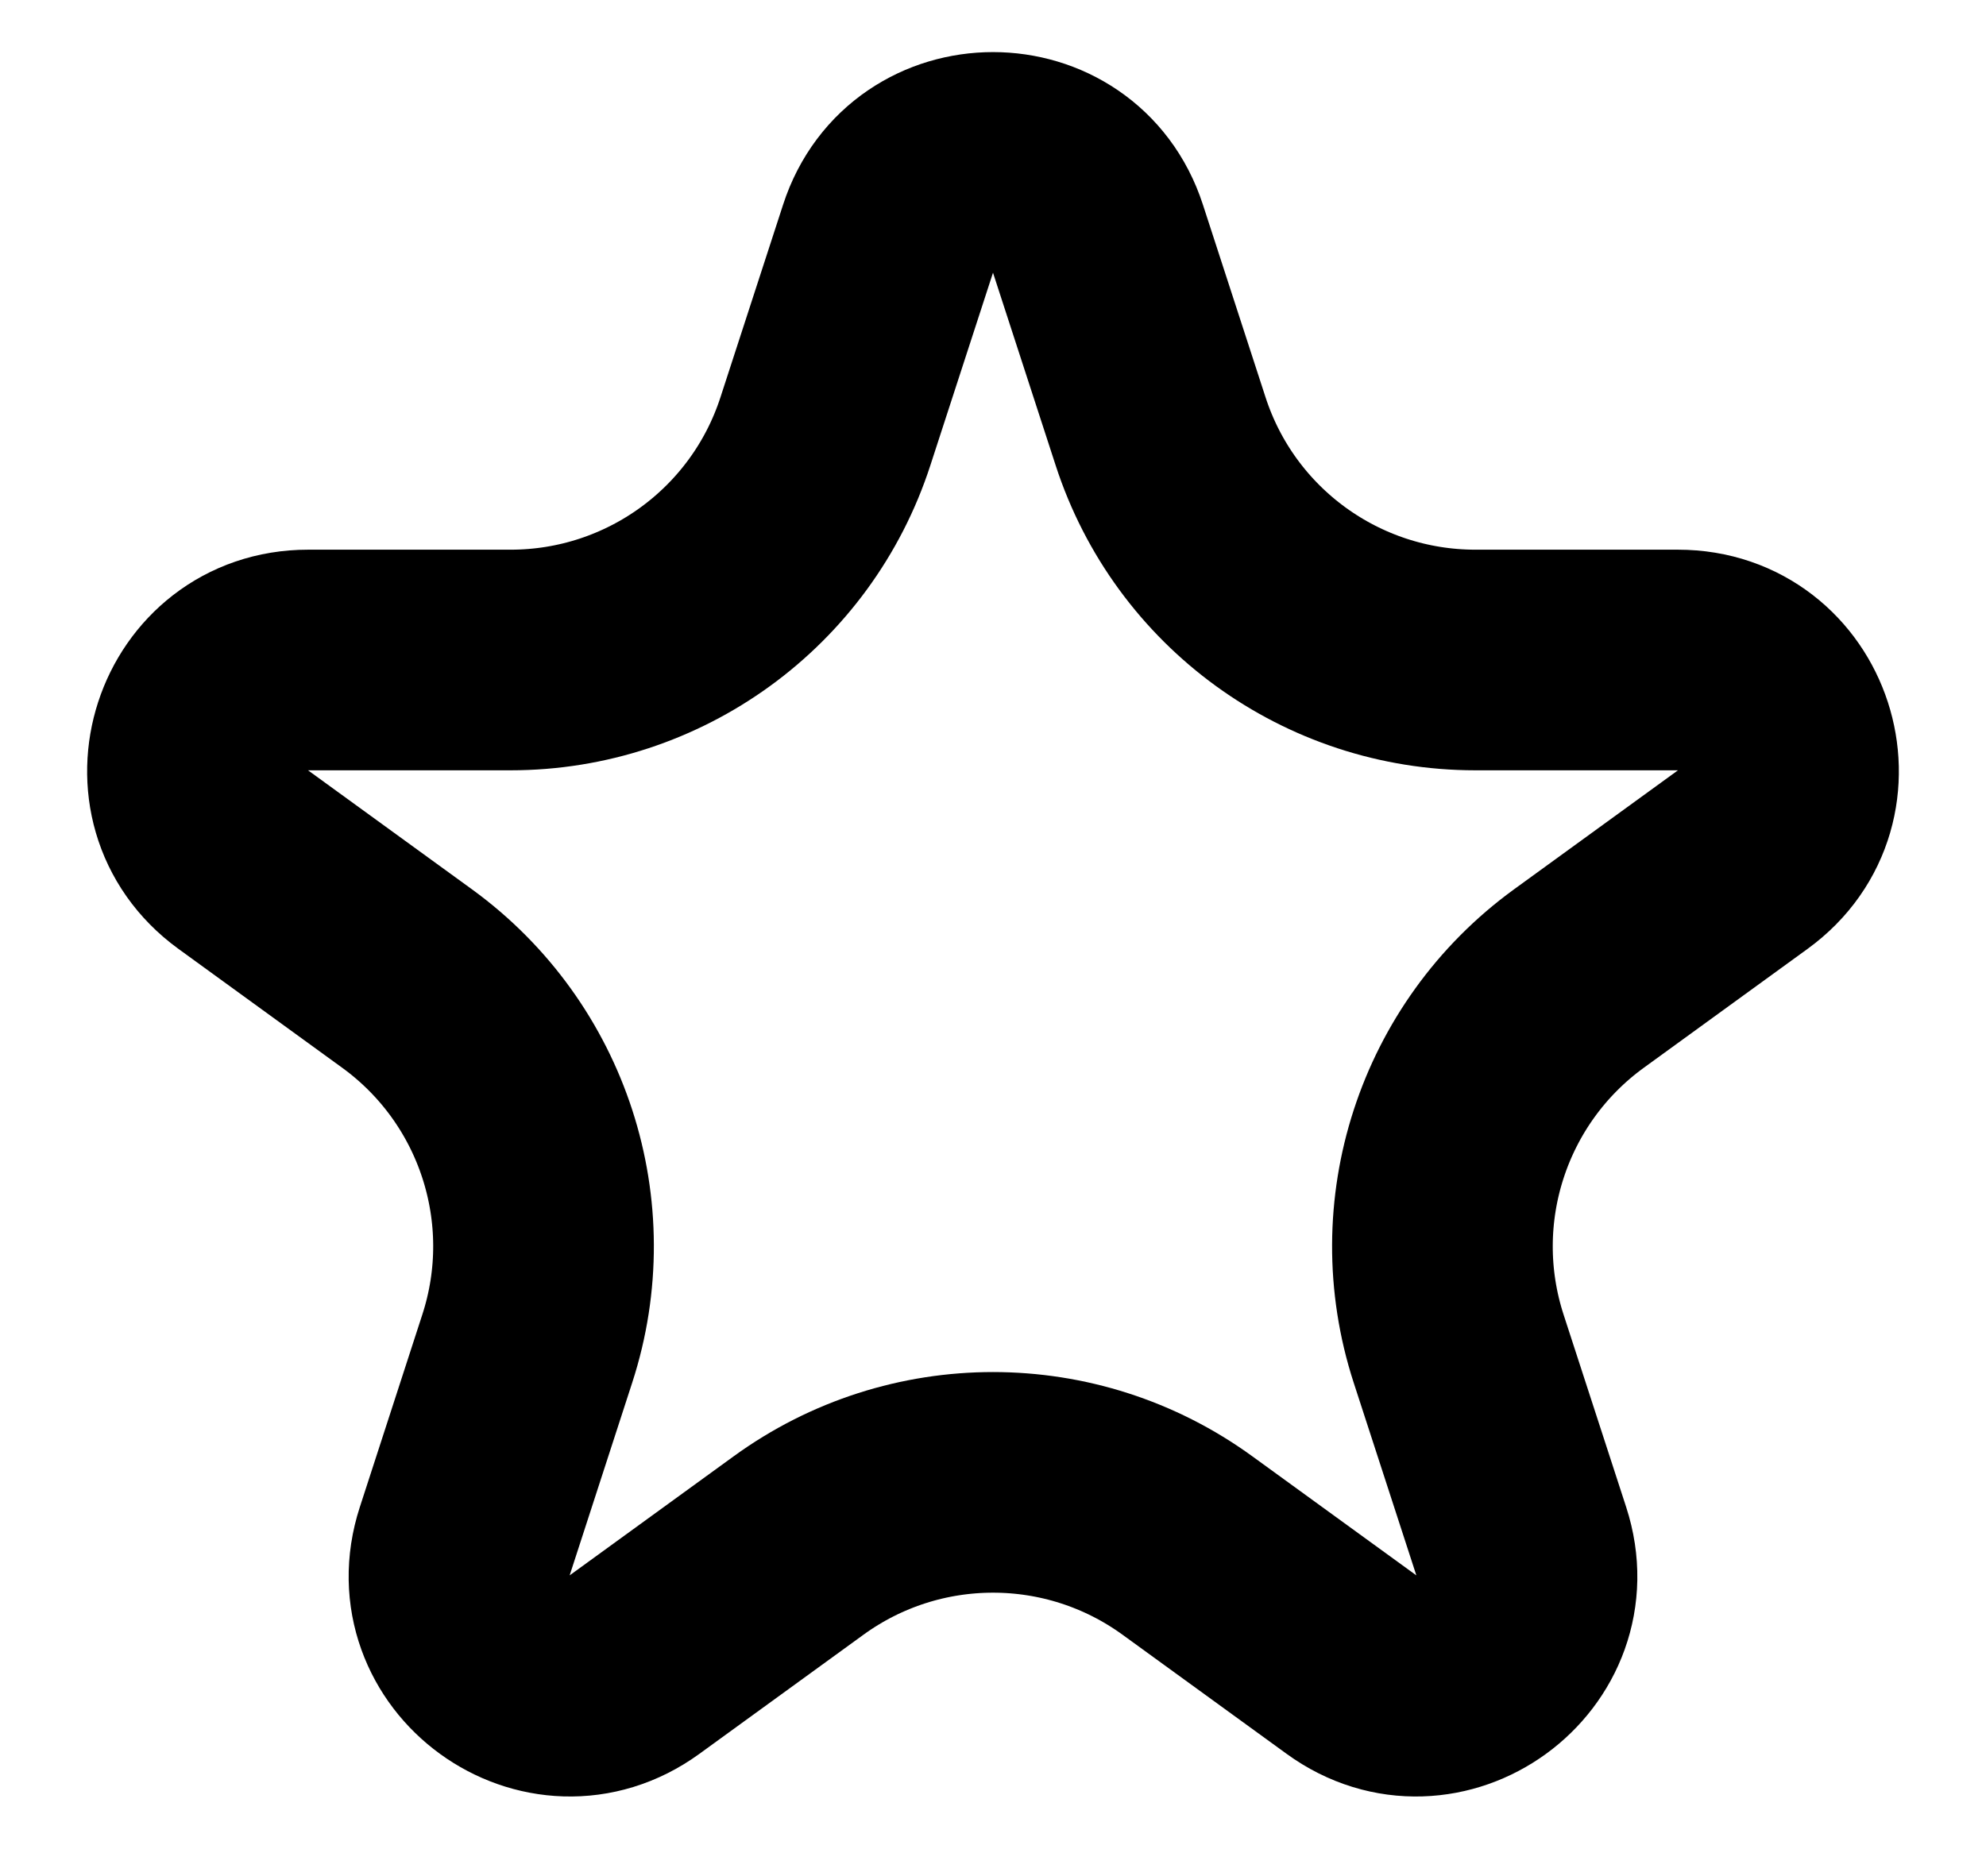
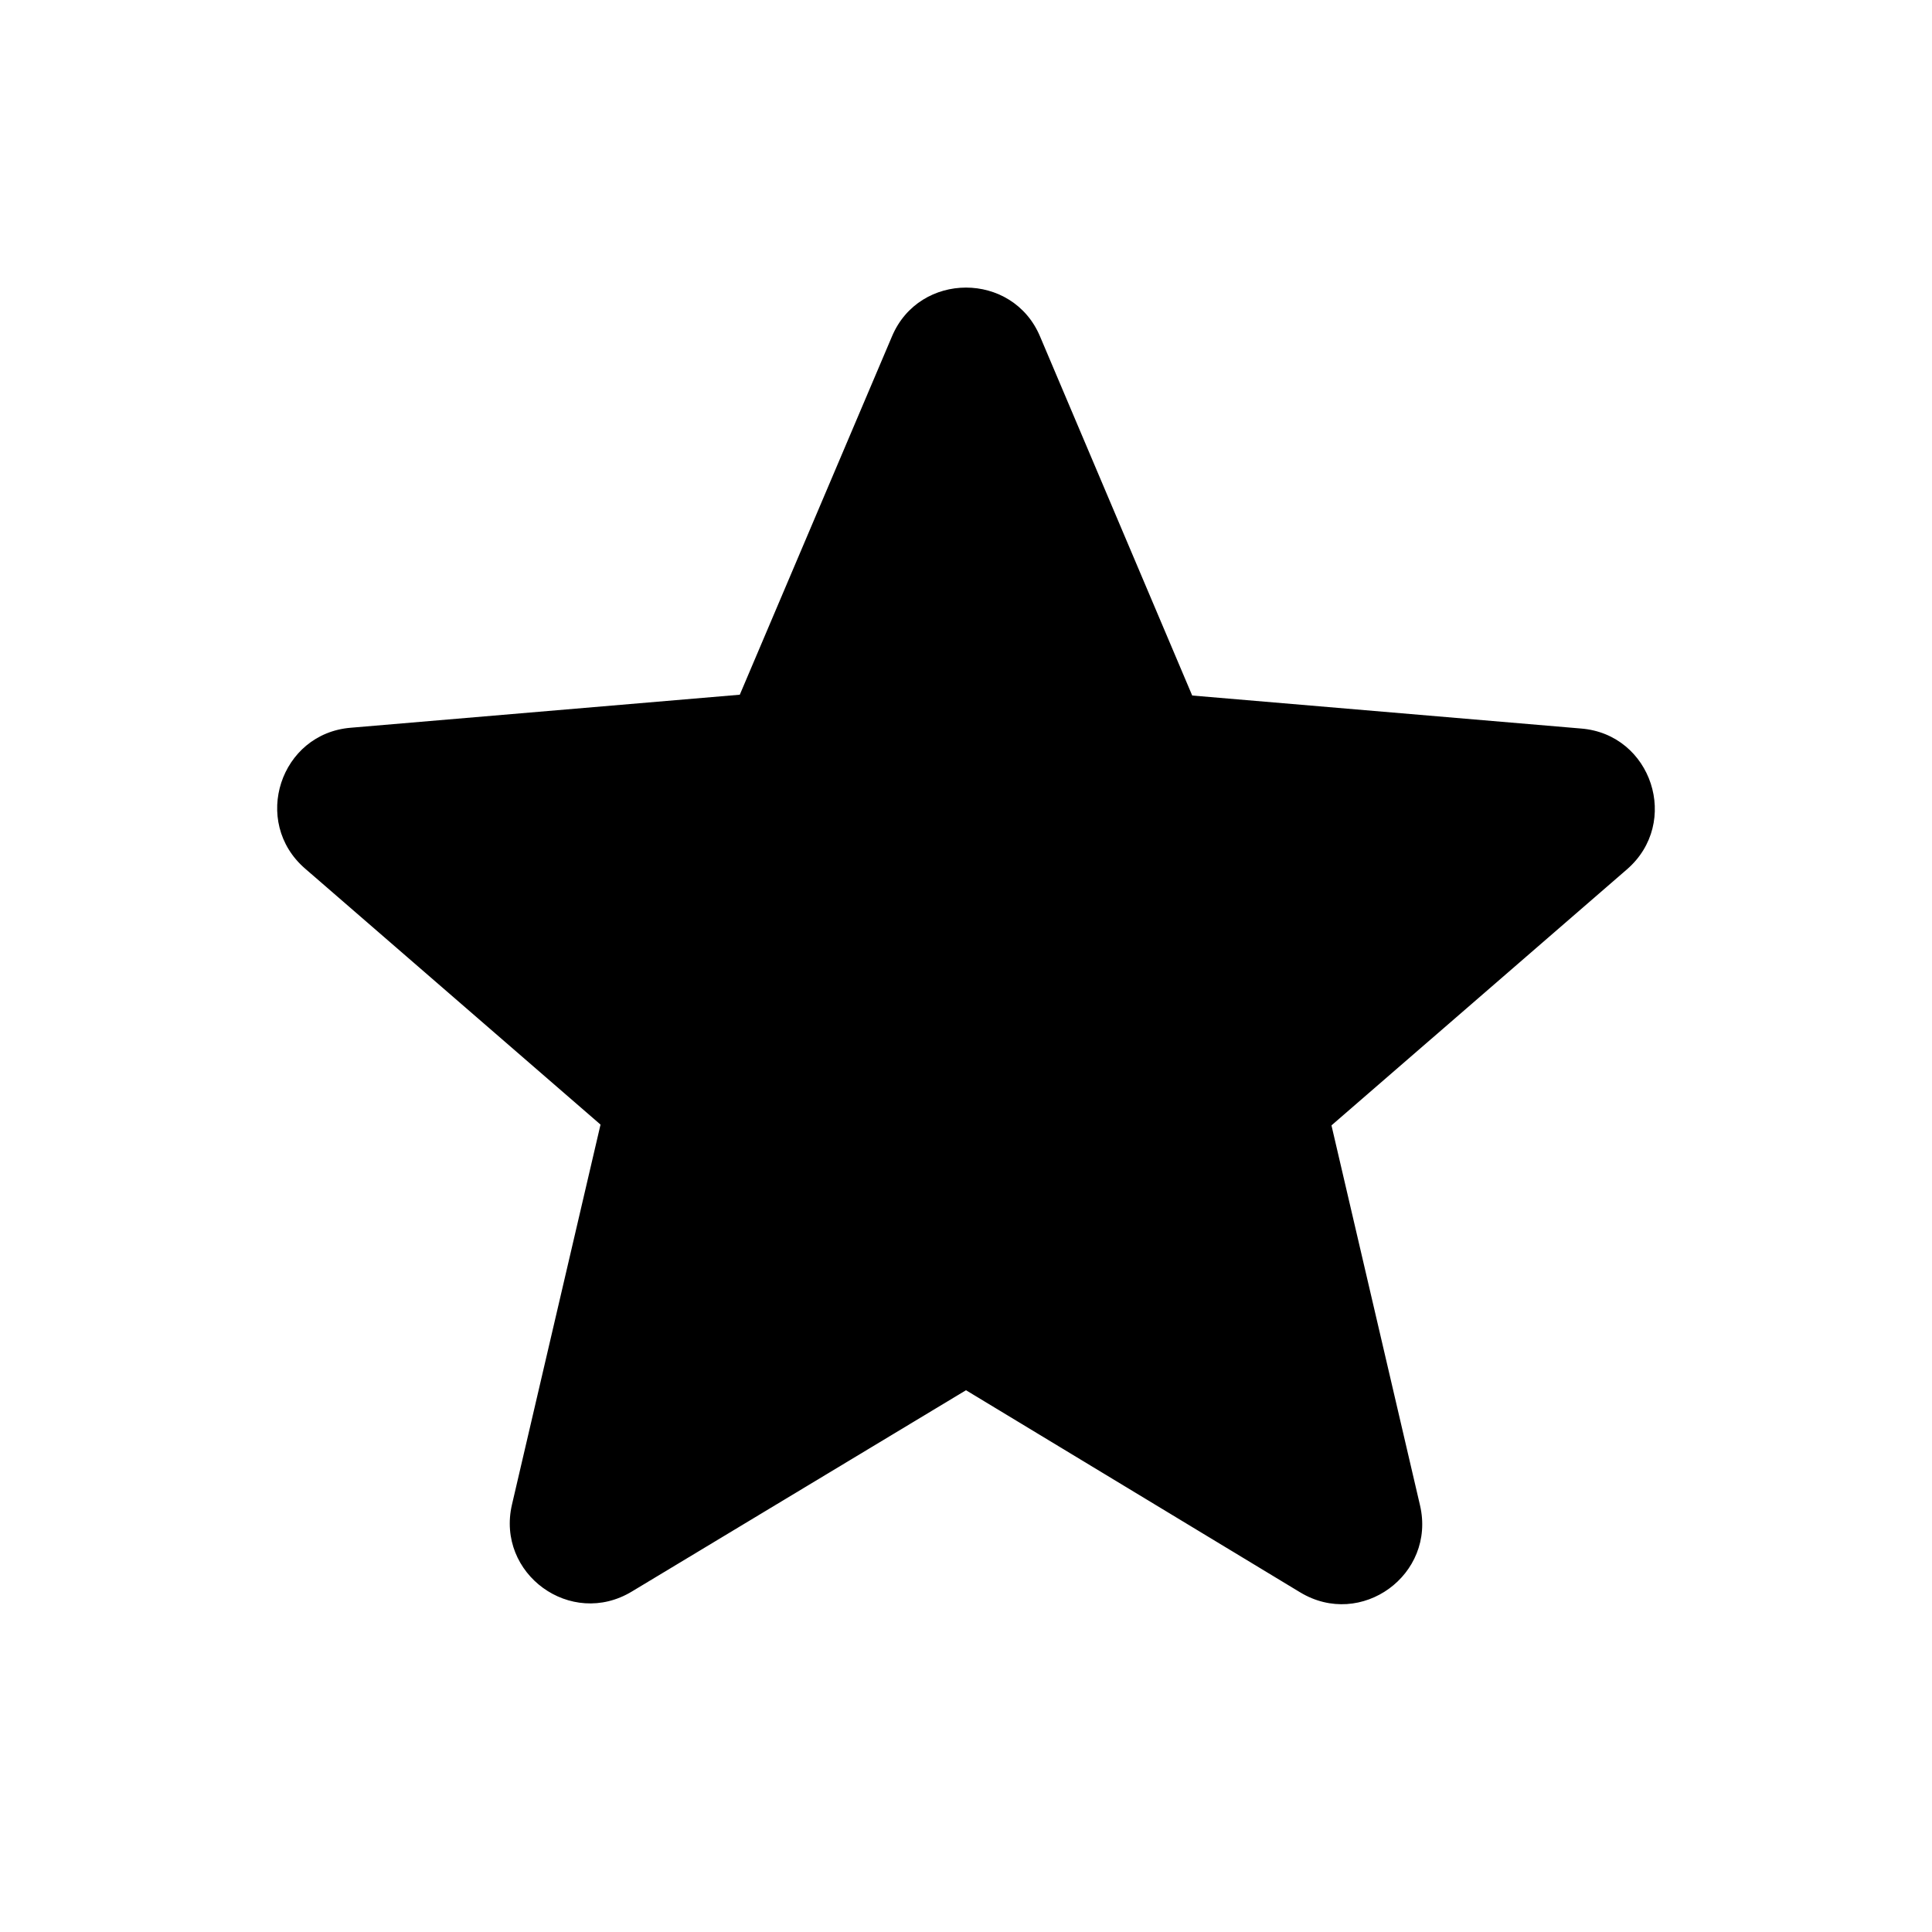
- <svg xmlns="http://www.w3.org/2000/svg" width="18" height="17" viewBox="0 0 18 17" fill="none">
-   <path d="M8.049 2.163C8.348 1.242 9.652 1.242 9.951 2.163L10.519 3.91C10.92 5.146 12.072 5.983 13.372 5.983H15.208C16.177 5.983 16.58 7.222 15.796 7.792L14.31 8.871C13.259 9.635 12.819 10.989 13.22 12.225L13.788 13.972C14.087 14.893 13.033 15.66 12.249 15.09L10.763 14.011C9.712 13.247 8.288 13.247 7.237 14.011L5.751 15.09C4.967 15.66 3.913 14.893 4.212 13.972L4.779 12.225C5.181 10.989 4.741 9.635 3.69 8.871L2.204 7.792C1.42 7.222 1.823 5.983 2.792 5.983H4.628C5.928 5.983 7.08 5.146 7.481 3.91L8.049 2.163Z" stroke="black" stroke-width="2" />
+ <svg xmlns="http://www.w3.org/2000/svg" enable-background="new 0 0 24 24" height="24px" viewBox="0 0 24 24" width="24px">
+   <g>
+     <path d="M0,0h24v24H0V0z" fill="none" />
+     <path d="M0,0h24v24H0V0z" fill="none" />
+   </g>
+   <g>
+     <path d="M12,17.27l4.15,2.51c0.76,0.46,1.69-0.22,1.49-1.08l-1.1-4.72l3.67-3.18c0.67-0.58,0.31-1.68-0.57-1.75l-4.83-0.41 l-1.89-4.46c-0.34-0.81-1.5-0.81-1.84,0L9.19,8.63L4.36,9.04c-0.88,0.07-1.24,1.17-0.57,1.75l3.67,3.18l-1.1,4.72 c-0.2,0.86,0.73,1.54,1.49,1.08L12,17.27z" />
+   </g>
</svg>
